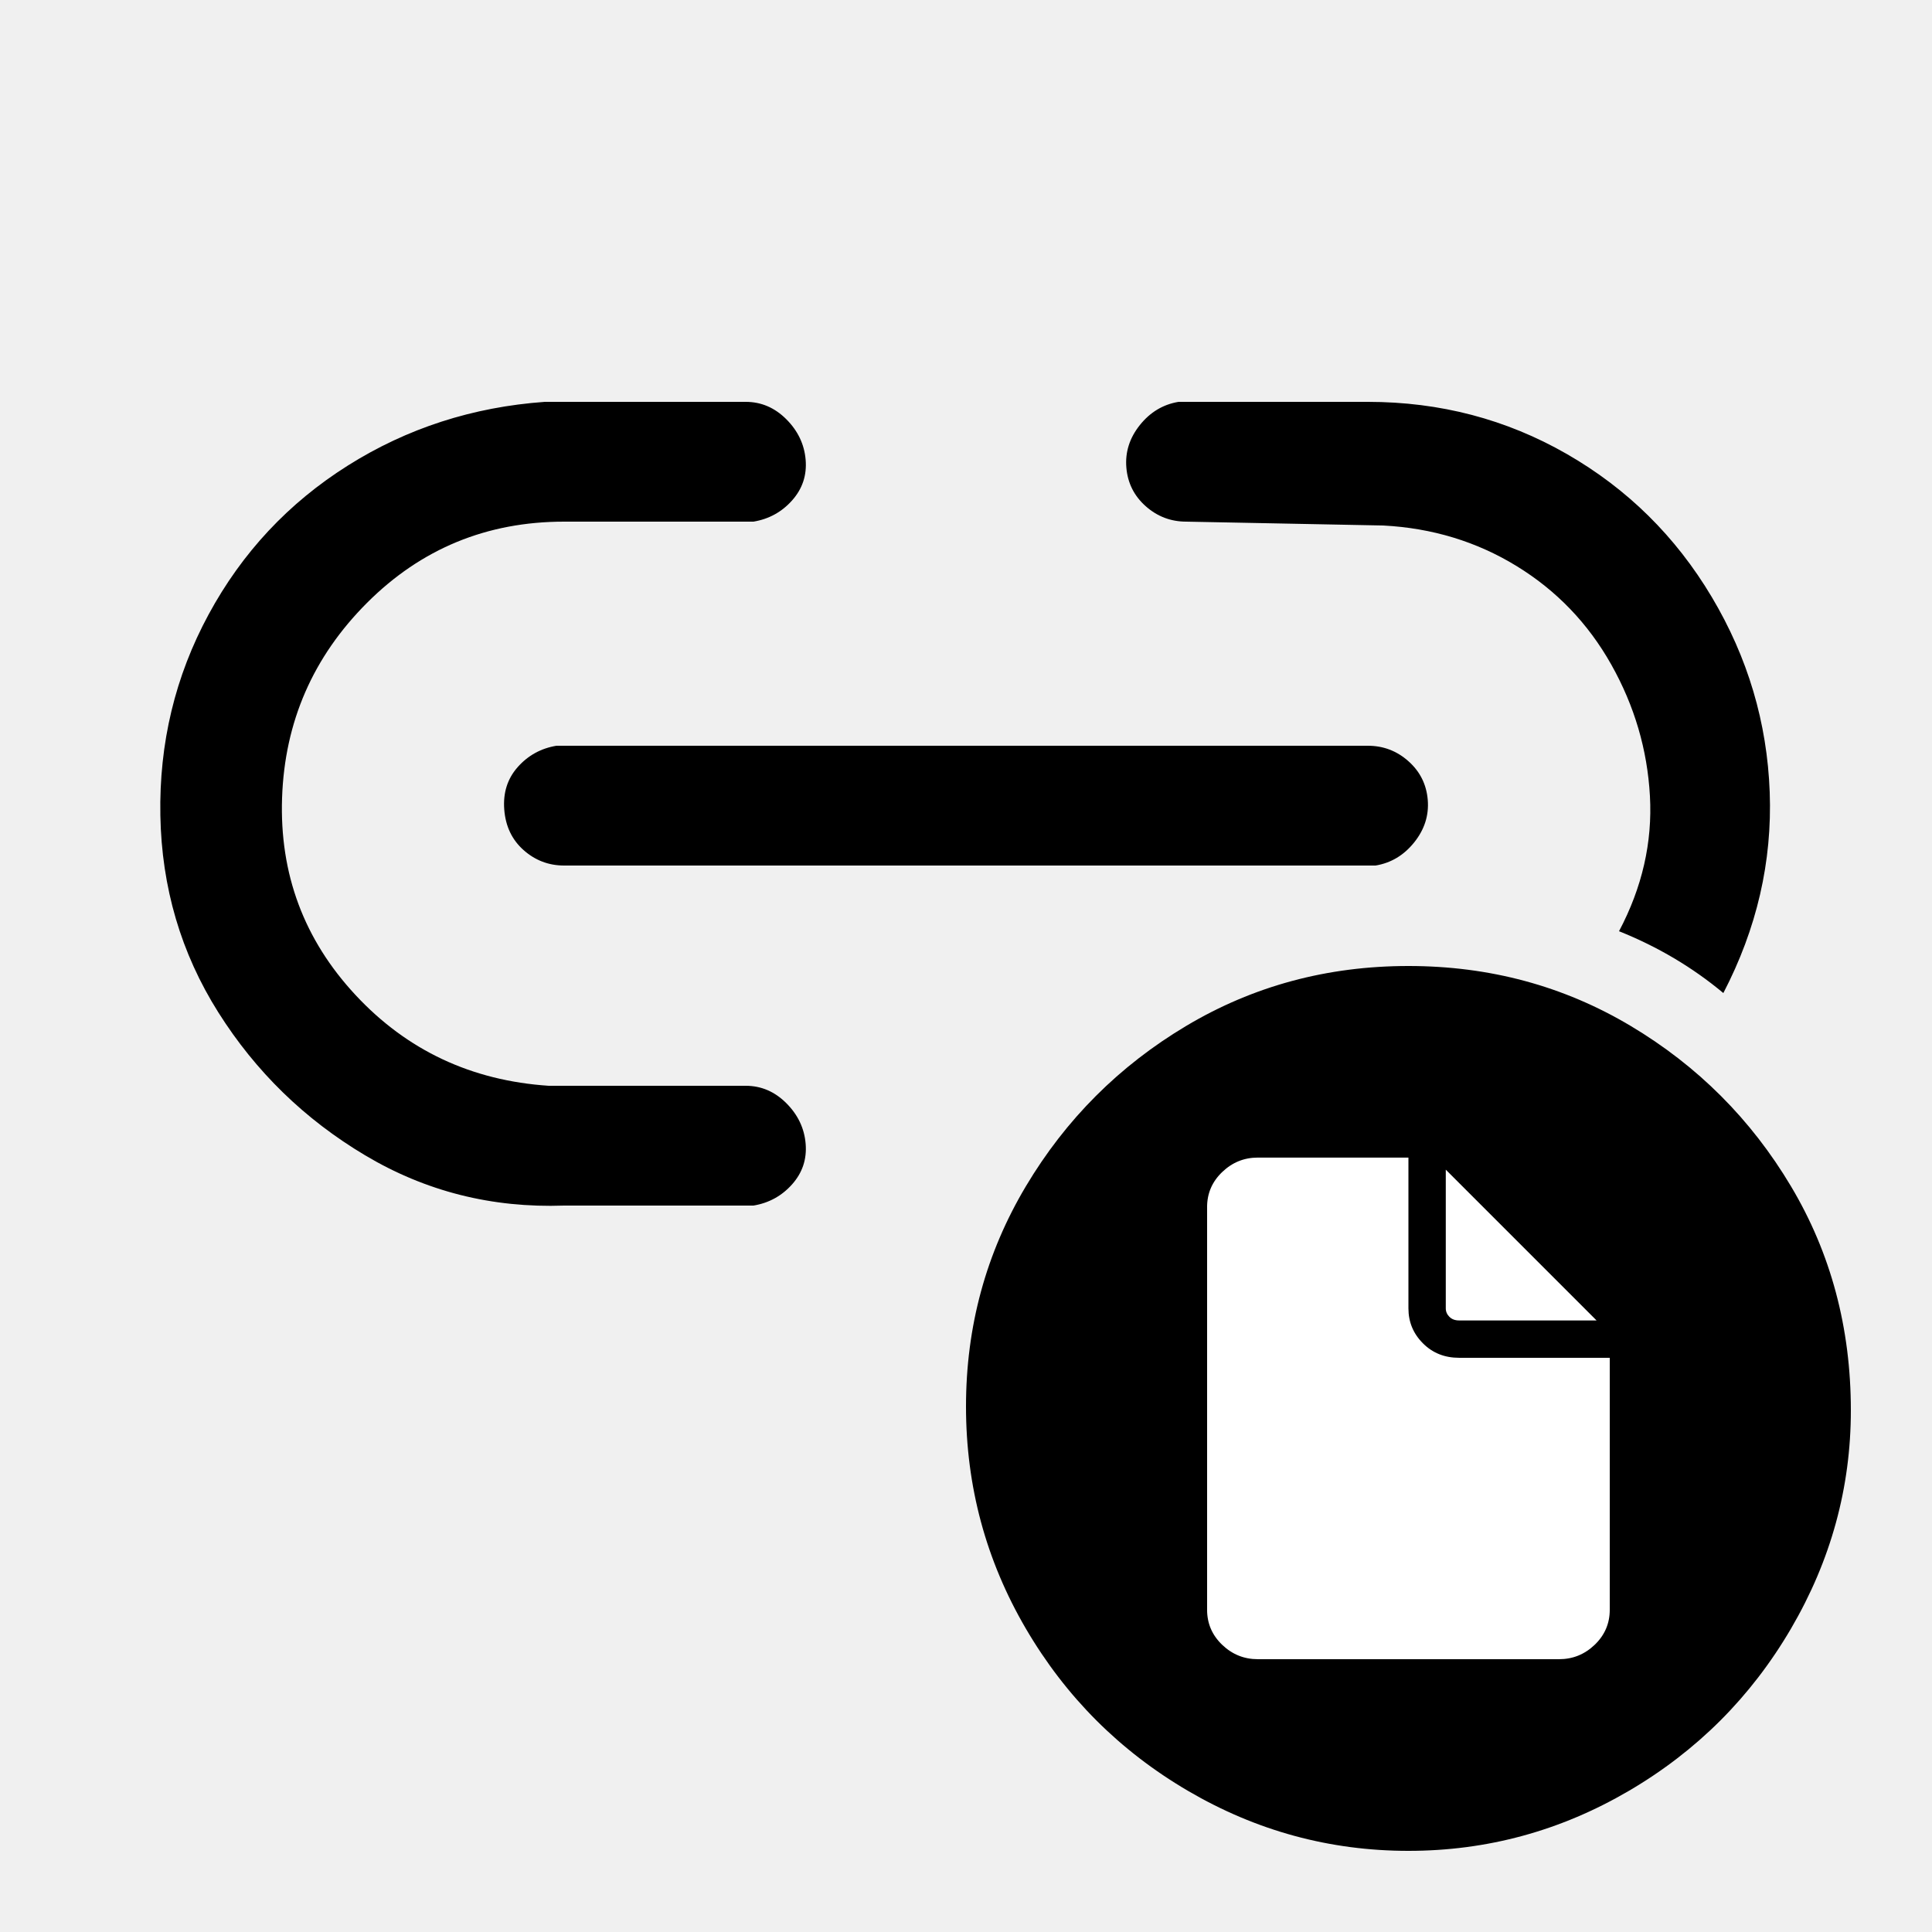
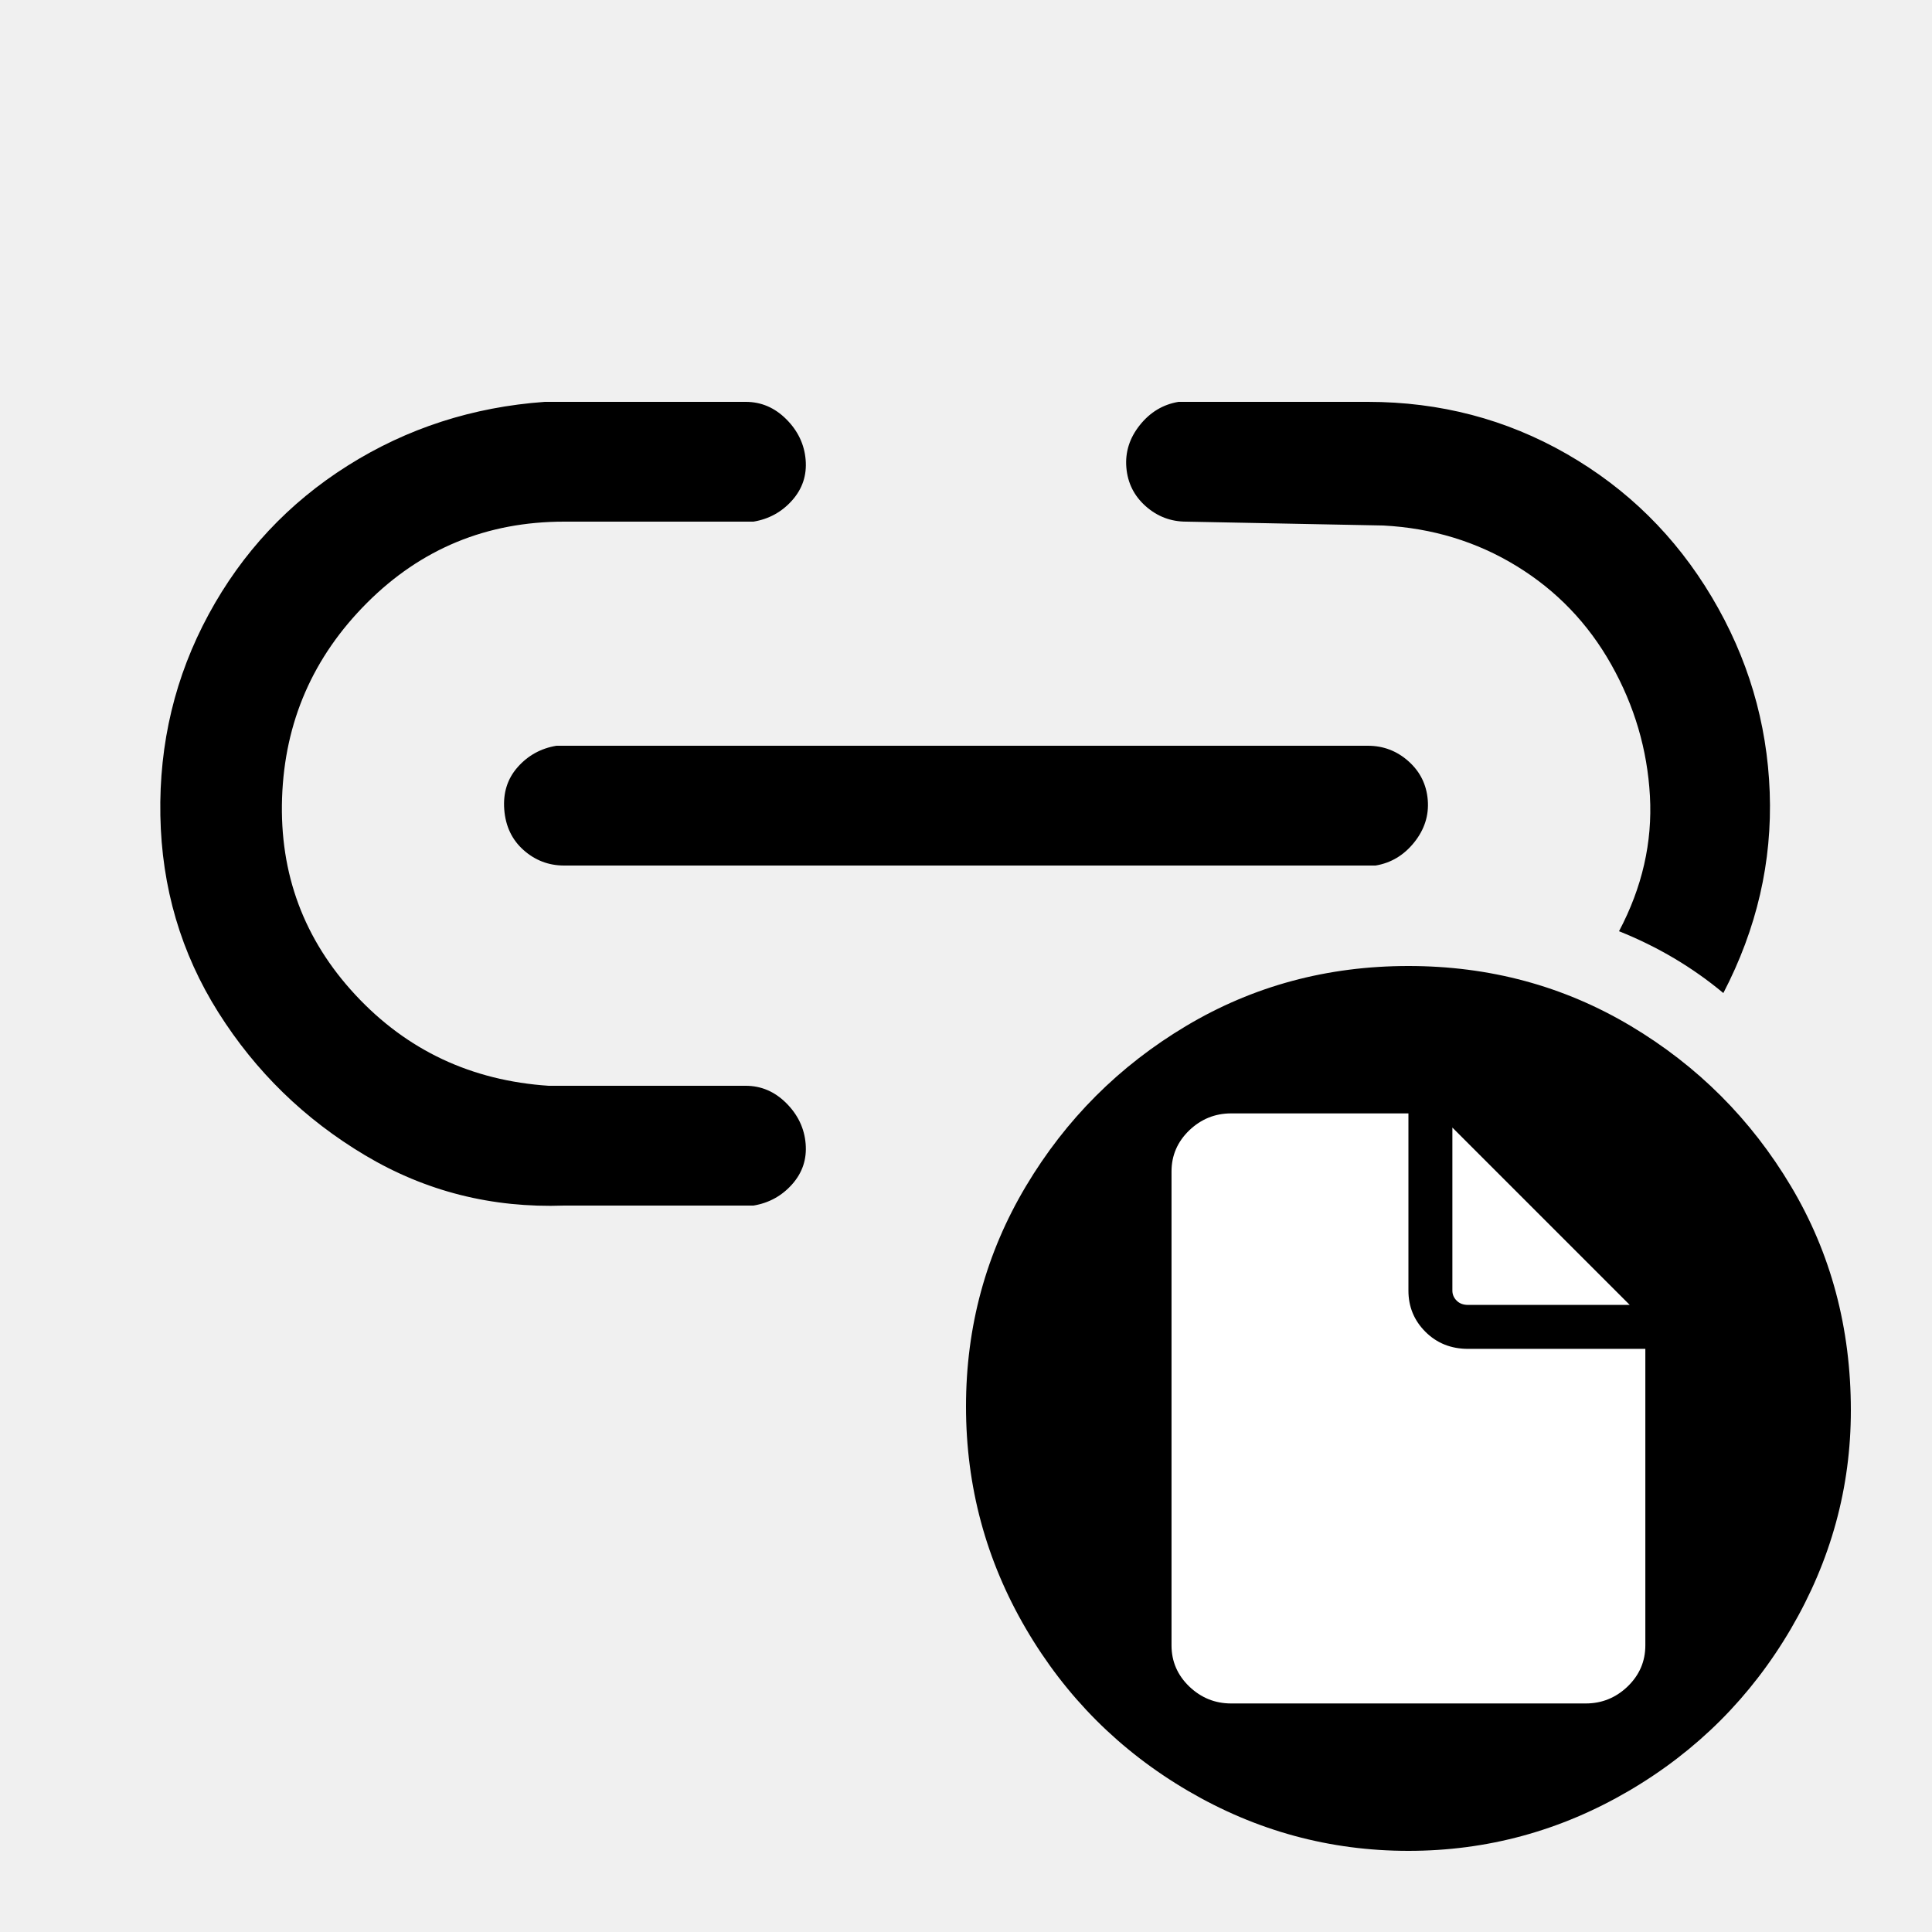
<svg xmlns="http://www.w3.org/2000/svg" width="24" height="24" viewBox="0 0 24 24" data-preserve-overlap="true">
  <path d="M22.992 17.52 C22.992 18.48 22.744 19.384 22.248 20.232 C21.752 21.08 21.08 21.752 20.232 22.248 Q18.96 22.992 17.496 22.992 C16.52 22.992 15.608 22.744 14.76 22.248 C13.912 21.752 13.24 21.08 12.744 20.232 Q12 18.96 12 17.472 Q12 15.984 12.744 14.736 C13.24 13.904 13.904 13.24 14.736 12.744 Q15.984 12 17.496 12 Q19.008 12 20.256 12.744 C21.088 13.24 21.752 13.904 22.248 14.736 Q22.992 15.984 22.992 17.52 Z        M9.264 4.992 C9.456 4.992 9.624 5.064 9.768 5.208 C9.912 5.352 9.992 5.52 10.008 5.712 C10.024 5.904 9.968 6.072 9.84 6.216 C9.712 6.36 9.552 6.448 9.36 6.48 H7.008 Q5.568 6.48 4.56 7.488 Q3.552 8.496 3.504 9.912 Q3.456 11.328 4.416 12.36 C5.056 13.048 5.856 13.424 6.816 13.488 H9.264 C9.456 13.488 9.624 13.56 9.768 13.704 C9.912 13.848 9.992 14.016 10.008 14.208 C10.024 14.4 9.968 14.568 9.84 14.712 C9.712 14.856 9.552 14.944 9.36 14.976 H7.008 C6.112 15.008 5.288 14.8 4.536 14.352 Q3.408 13.68 2.712 12.576 C2.248 11.84 2.008 11.024 1.992 10.128 Q1.968 8.784 2.592 7.632 C3.008 6.864 3.584 6.248 4.32 5.784 Q5.424 5.088 6.768 4.992 Z        M16.992 4.992 Q18.336 4.992 19.464 5.64 C20.216 6.072 20.816 6.664 21.264 7.416 C21.712 8.168 21.952 8.976 21.984 9.84 Q22.032 11.136 21.408 12.336 C21.024 12.016 20.592 11.76 20.112 11.568 C20.4 11.024 20.528 10.464 20.496 9.888 C20.464 9.312 20.304 8.768 20.016 8.256 C19.728 7.744 19.336 7.336 18.84 7.032 C18.344 6.728 17.792 6.56 17.184 6.528 L14.736 6.48 C14.544 6.48 14.376 6.416 14.232 6.288 Q14.016 6.096 13.992 5.808 C13.976 5.616 14.032 5.44 14.16 5.28 C14.288 5.12 14.448 5.024 14.64 4.992 Z        M16.992 9.264 C17.184 9.264 17.352 9.328 17.496 9.456 Q17.712 9.648 17.736 9.936 C17.752 10.128 17.696 10.304 17.568 10.464 C17.44 10.624 17.28 10.72 17.088 10.752 H7.008 C6.816 10.752 6.648 10.688 6.504 10.56 C6.36 10.432 6.28 10.264 6.264 10.056 C6.248 9.848 6.304 9.672 6.432 9.528 C6.56 9.384 6.72 9.296 6.912 9.264 Z" />
-   <path fill="white" d="M17.496 14.38 V16.253 Q17.496 16.507 17.676 16.687 Q17.855 16.867 18.125 16.867 H19.997 V19.997 C19.997 20.167 19.935 20.312 19.81 20.432 Q19.623 20.611 19.368 20.611 H15.624 Q15.369 20.611 15.182 20.432 C15.057 20.312 14.995 20.167 14.995 19.997 V14.995 C14.995 14.825 15.057 14.68 15.182 14.56 Q15.369 14.38 15.624 14.38 Z        M17.96 14.53 L19.833 16.403 H18.125 C18.075 16.403 18.035 16.388 18.005 16.358 Q17.96 16.313 17.96 16.253 Z" />
+   <path fill="white" d="M17.496 13.831 V16.033 Q17.496 16.333 17.707 16.544 C17.848 16.685 18.025 16.756 18.236 16.756 H20.439 V20.439 C20.439 20.639 20.365 20.809 20.219 20.95 C20.072 21.091 19.898 21.161 19.699 21.161 H15.293 Q14.994 21.161 14.773 20.95 C14.627 20.809 14.553 20.639 14.553 20.439 V14.553 C14.553 14.353 14.627 14.183 14.773 14.042 Q14.994 13.831 15.293 13.831 Z        M18.042 14.007 L20.245 16.21 H18.236 C18.177 16.21 18.13 16.192 18.095 16.157 C18.06 16.122 18.042 16.08 18.042 16.033 Z" />
</svg>
